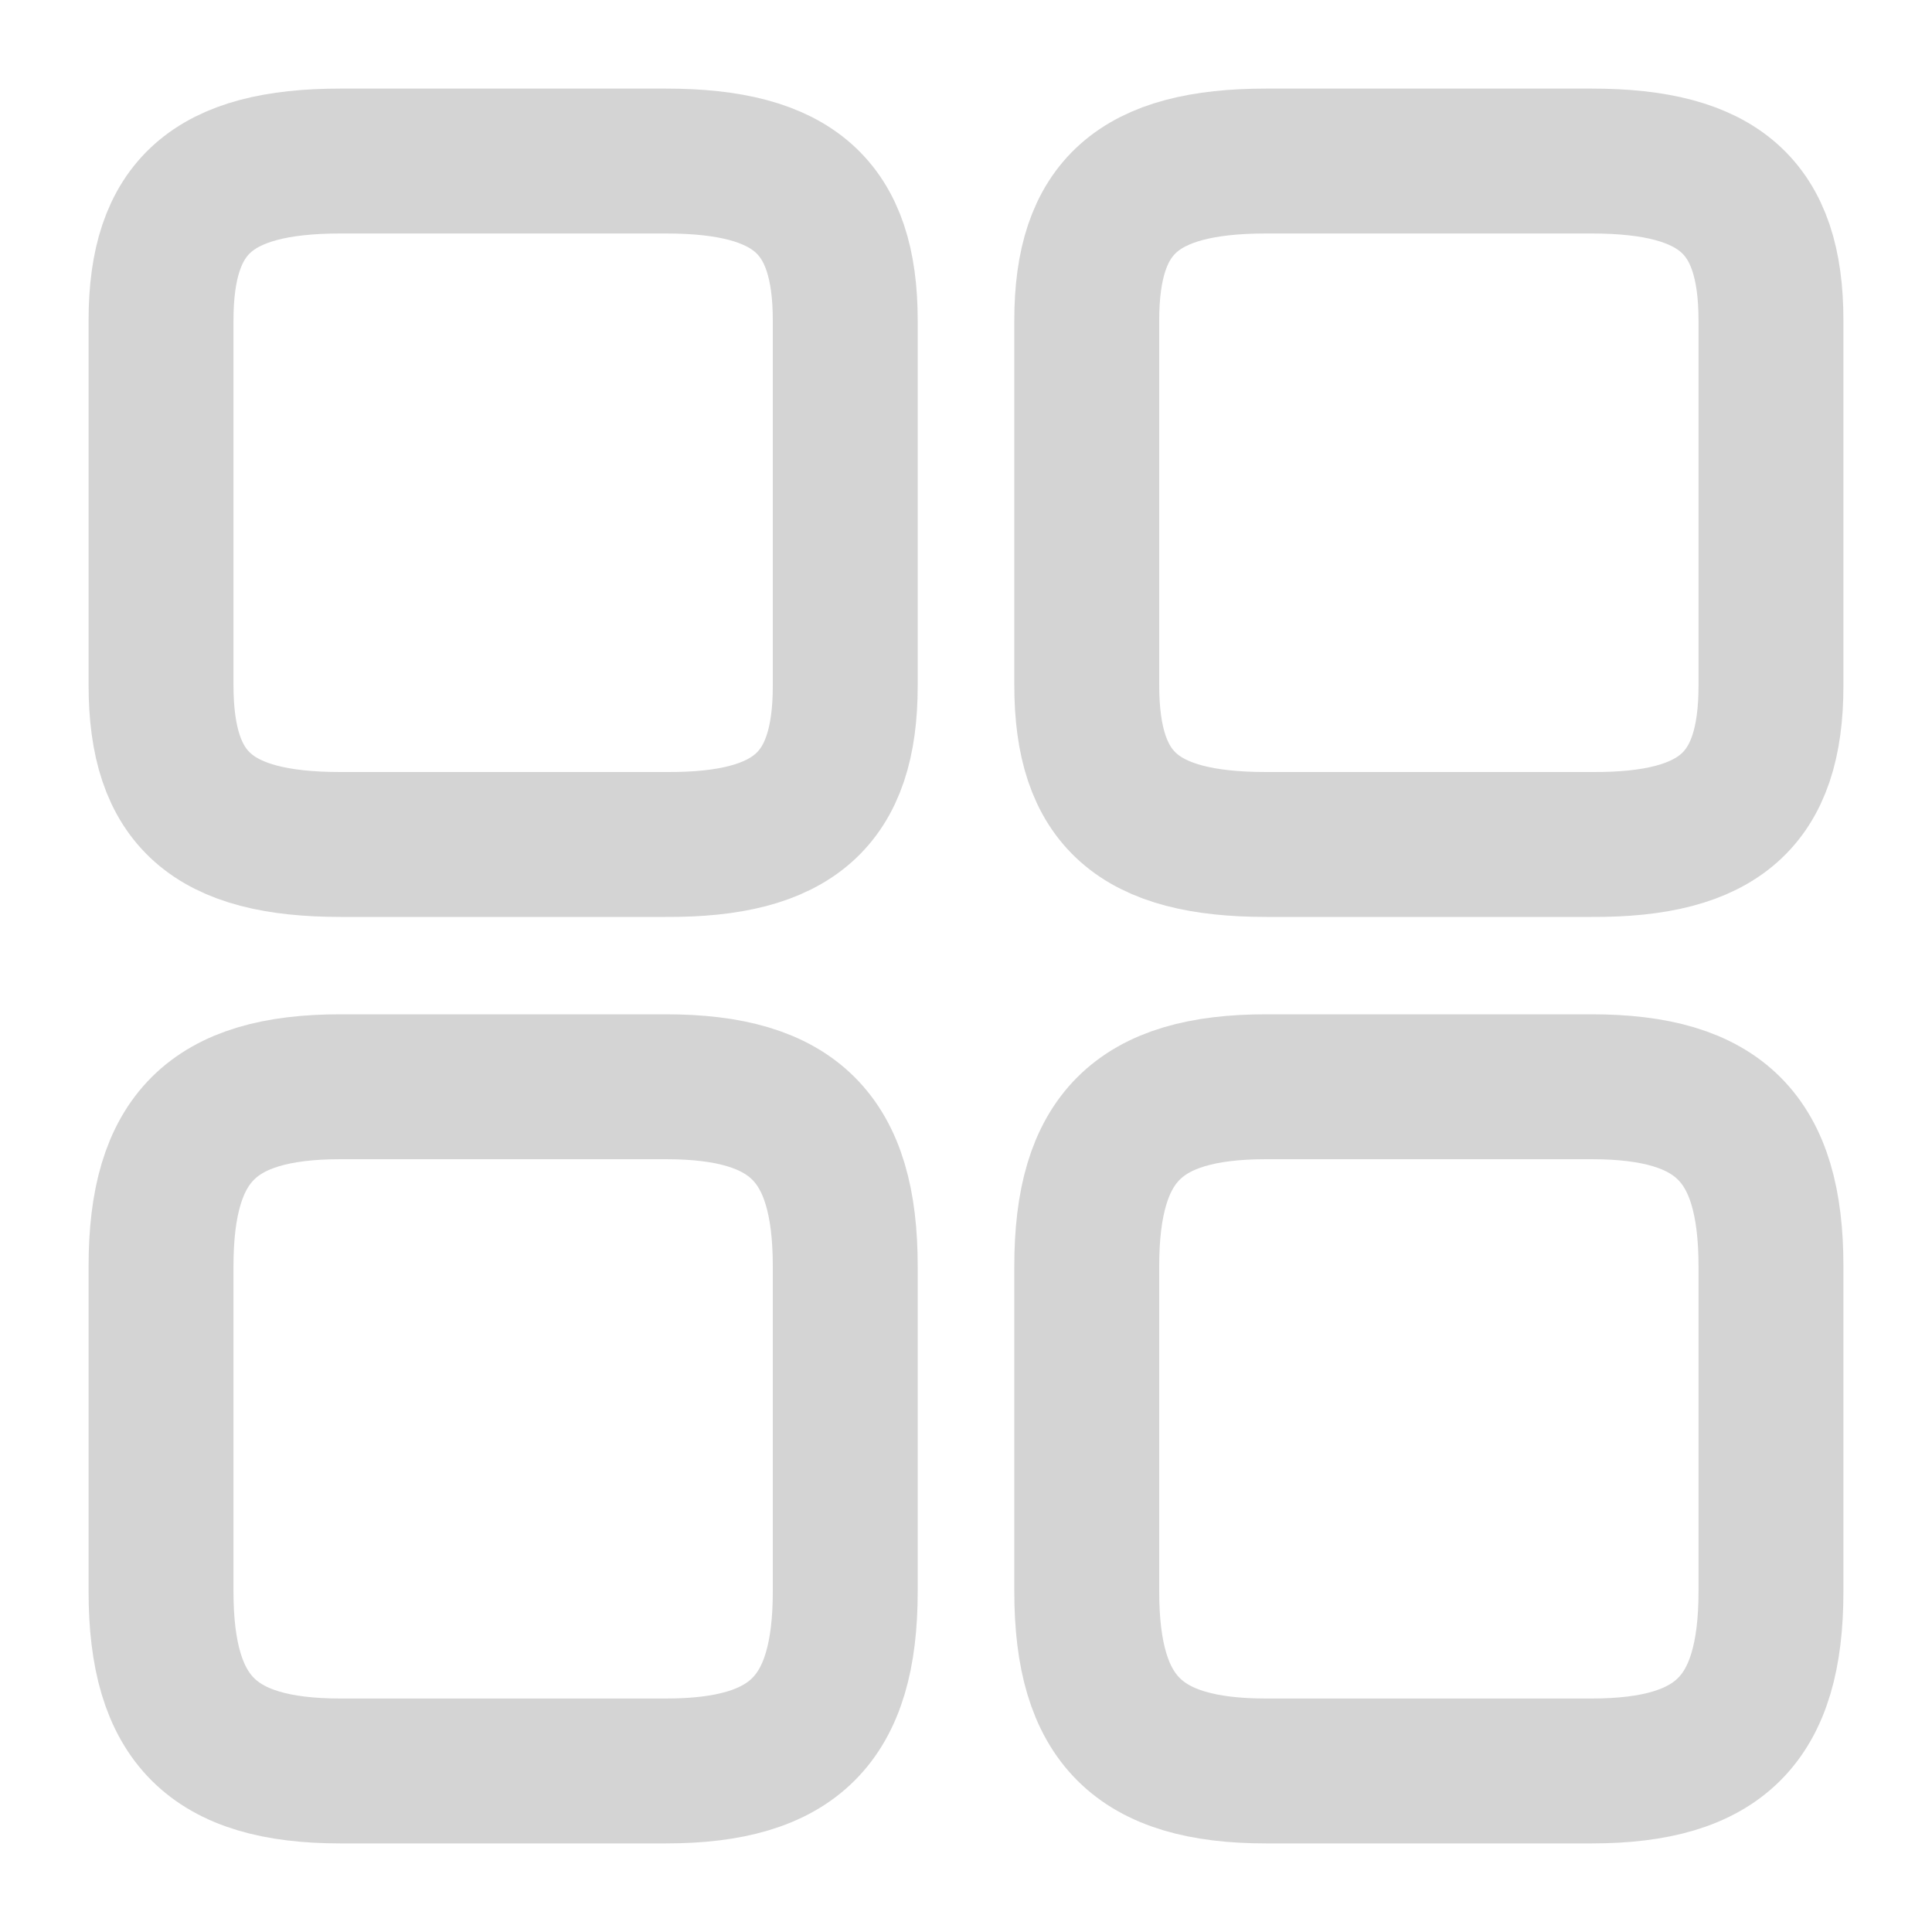
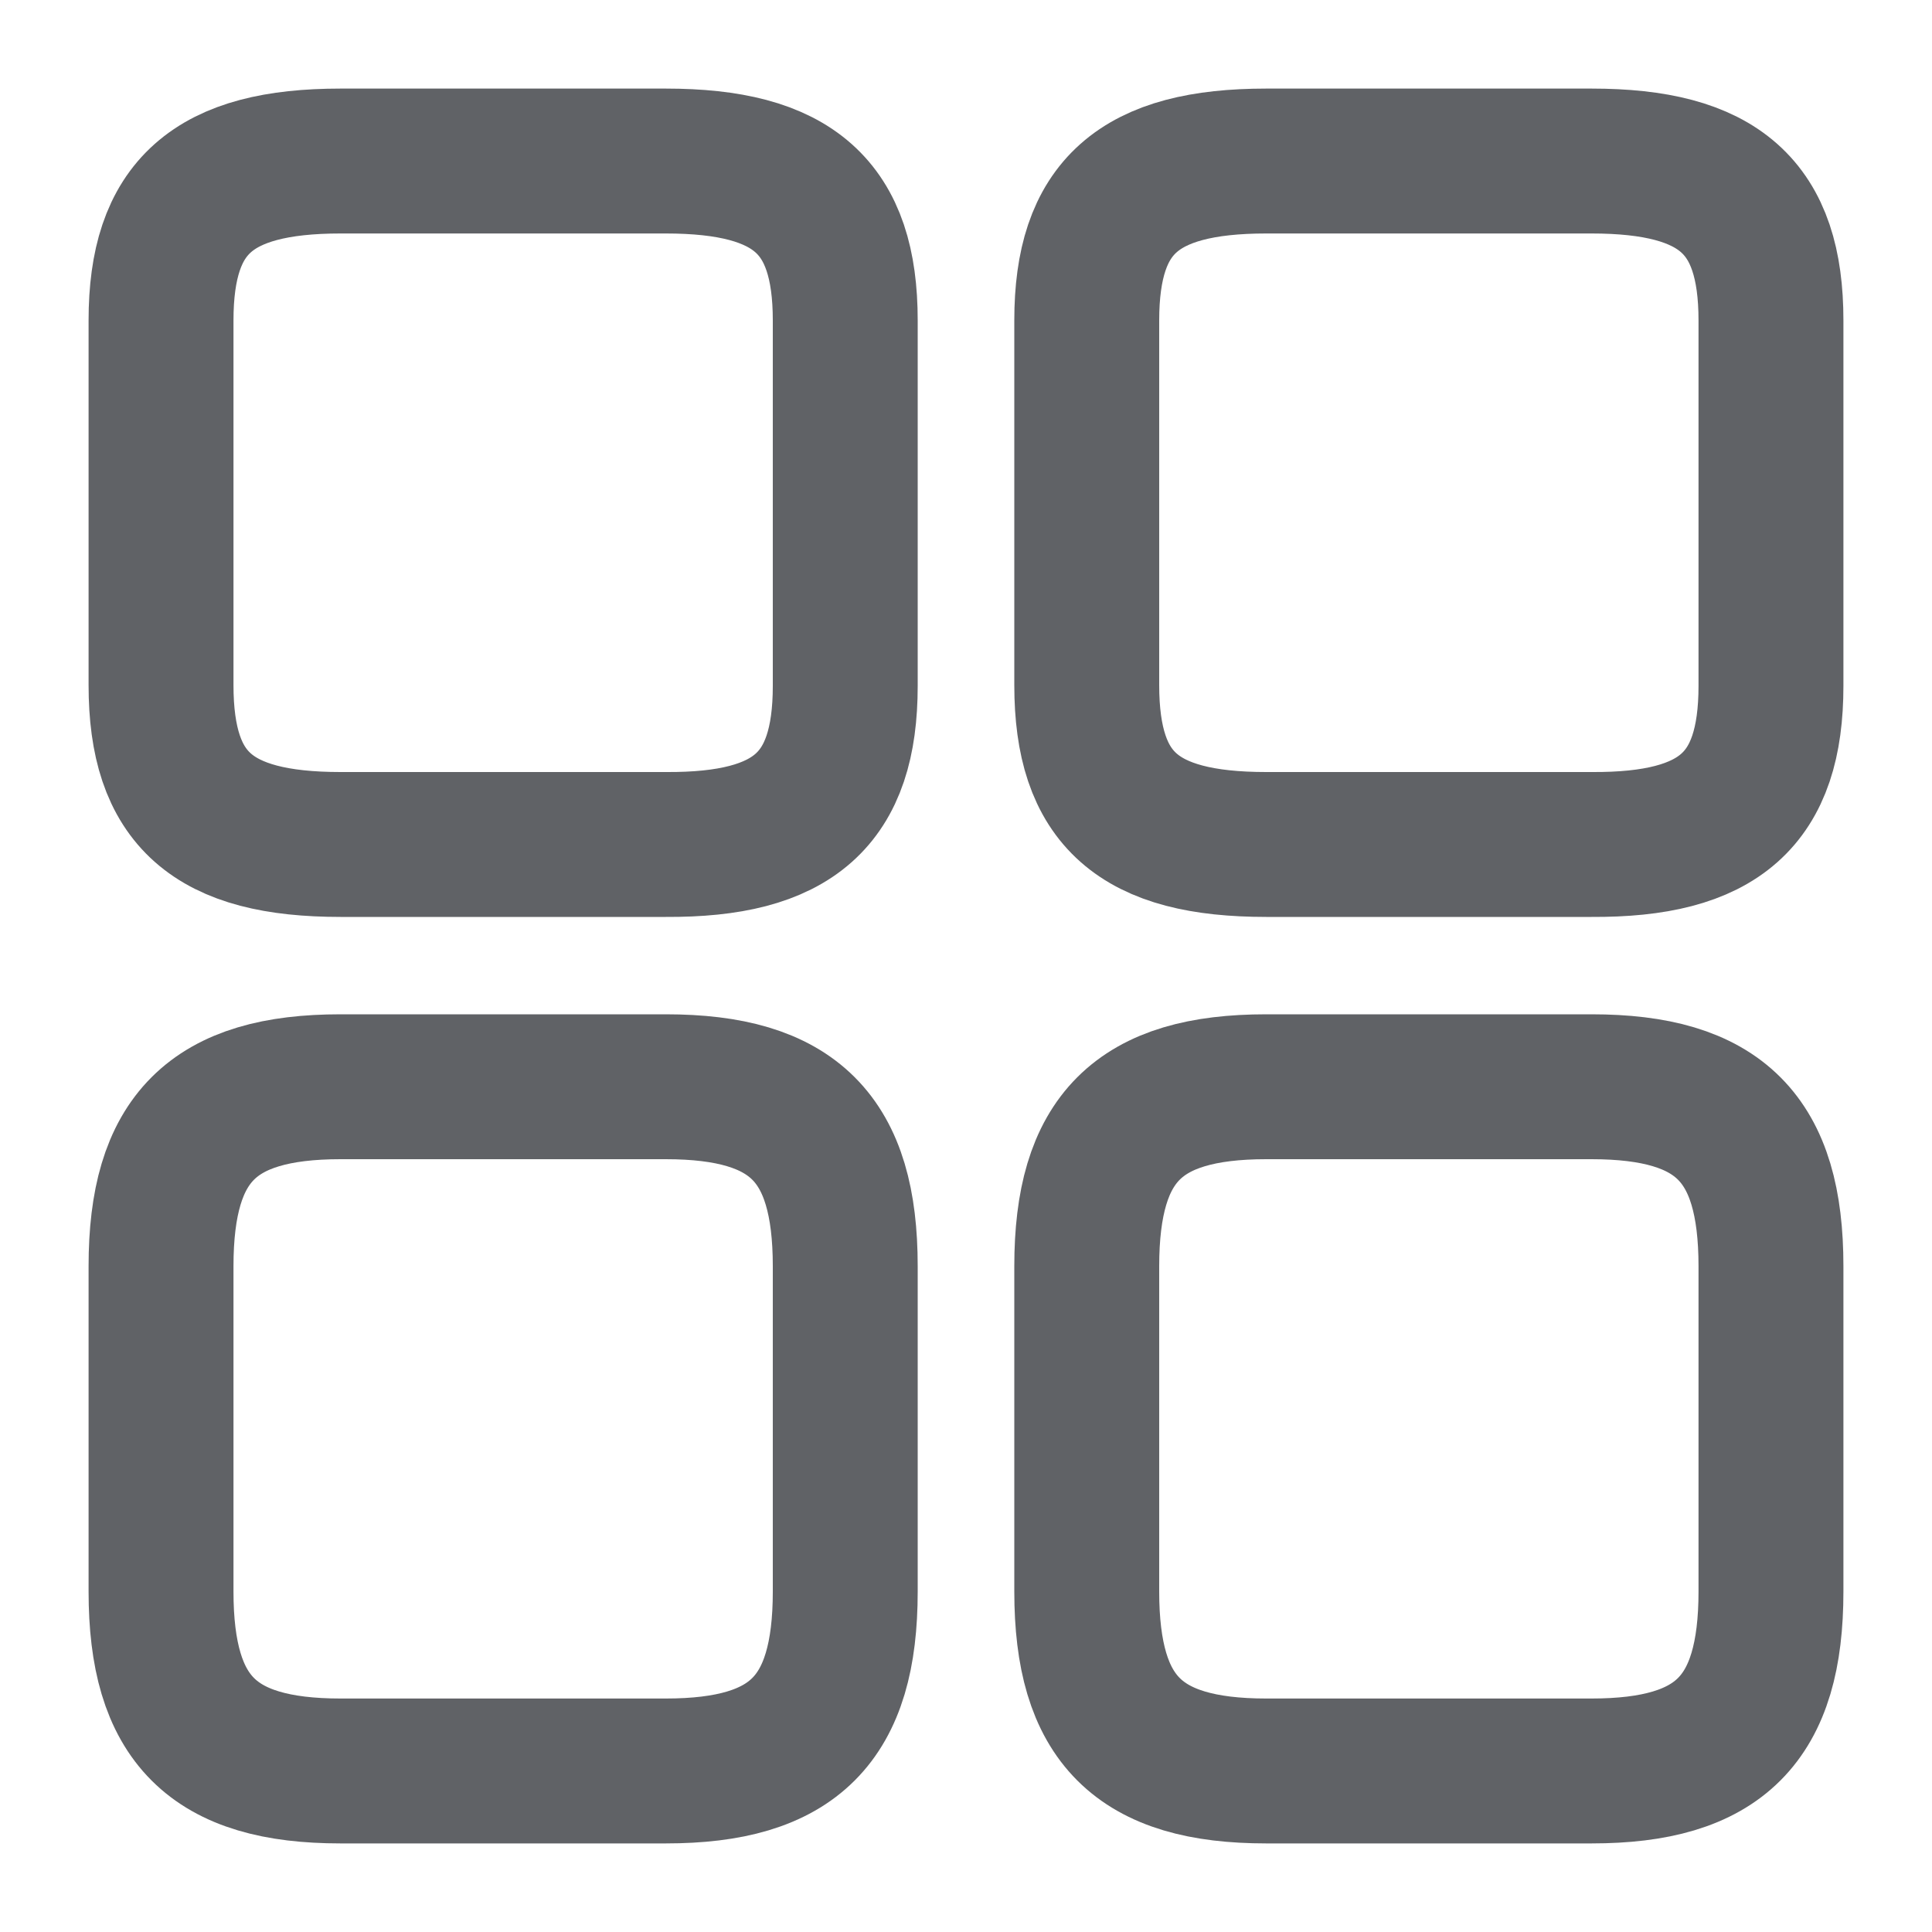
<svg xmlns="http://www.w3.org/2000/svg" width="20" height="20" viewBox="0 0 20 20" fill="none">
-   <path d="M18.333 7.1V3.317C18.333 2.142 17.8 1.667 16.475 1.667H13.108C11.783 1.667 11.25 2.142 11.25 3.317V7.092C11.25 8.275 11.783 8.742 13.108 8.742H16.475C17.8 8.75 18.333 8.275 18.333 7.1Z" stroke="#D4D4D4" stroke-width="1.5" stroke-linecap="round" stroke-linejoin="round" />
-   <path d="M18.333 16.475V13.108C18.333 11.783 17.8 11.25 16.475 11.25H13.108C11.783 11.25 11.25 11.783 11.25 13.108V16.475C11.25 17.8 11.783 18.333 13.108 18.333H16.475C17.8 18.333 18.333 17.8 18.333 16.475Z" stroke="#D4D4D4" stroke-width="1.5" stroke-linecap="round" stroke-linejoin="round" />
-   <path d="M8.75 7.1V3.317C8.75 2.142 8.217 1.667 6.892 1.667H3.525C2.2 1.667 1.667 2.142 1.667 3.317V7.092C1.667 8.275 2.2 8.742 3.525 8.742H6.892C8.217 8.75 8.75 8.275 8.75 7.1Z" stroke="#D4D4D4" stroke-width="1.5" stroke-linecap="round" stroke-linejoin="round" />
-   <path d="M8.75 16.475V13.108C8.75 11.783 8.217 11.25 6.892 11.25H3.525C2.2 11.25 1.667 11.783 1.667 13.108V16.475C1.667 17.8 2.2 18.333 3.525 18.333H6.892C8.217 18.333 8.75 17.8 8.75 16.475Z" stroke="#D4D4D4" stroke-width="1.5" stroke-linecap="round" stroke-linejoin="round" />
+   <path d="M18.333 7.1V3.317C18.333 2.142 17.8 1.667 16.475 1.667H13.108C11.783 1.667 11.25 2.142 11.25 3.317V7.092C11.25 8.275 11.783 8.742 13.108 8.742H16.475C17.8 8.75 18.333 8.275 18.333 7.1Z" stroke="#606266" stroke-width="1.5" stroke-linecap="round" stroke-linejoin="round" />
+   <path d="M18.333 16.475V13.108C18.333 11.783 17.8 11.25 16.475 11.25H13.108C11.783 11.25 11.25 11.783 11.25 13.108V16.475C11.25 17.8 11.783 18.333 13.108 18.333H16.475C17.8 18.333 18.333 17.8 18.333 16.475Z" stroke="#606266" stroke-width="1.5" stroke-linecap="round" stroke-linejoin="round" />
+   <path d="M8.75 7.1V3.317C8.75 2.142 8.217 1.667 6.892 1.667H3.525C2.2 1.667 1.667 2.142 1.667 3.317V7.092C1.667 8.275 2.2 8.742 3.525 8.742H6.892C8.217 8.75 8.75 8.275 8.75 7.1Z" stroke="#606266" stroke-width="1.5" stroke-linecap="round" stroke-linejoin="round" />
+   <path d="M8.75 16.475V13.108C8.75 11.783 8.217 11.25 6.892 11.25H3.525C2.2 11.25 1.667 11.783 1.667 13.108V16.475C1.667 17.8 2.2 18.333 3.525 18.333H6.892C8.217 18.333 8.75 17.8 8.75 16.475Z" stroke="#606266" stroke-width="1.5" stroke-linecap="round" stroke-linejoin="round" />
</svg>
